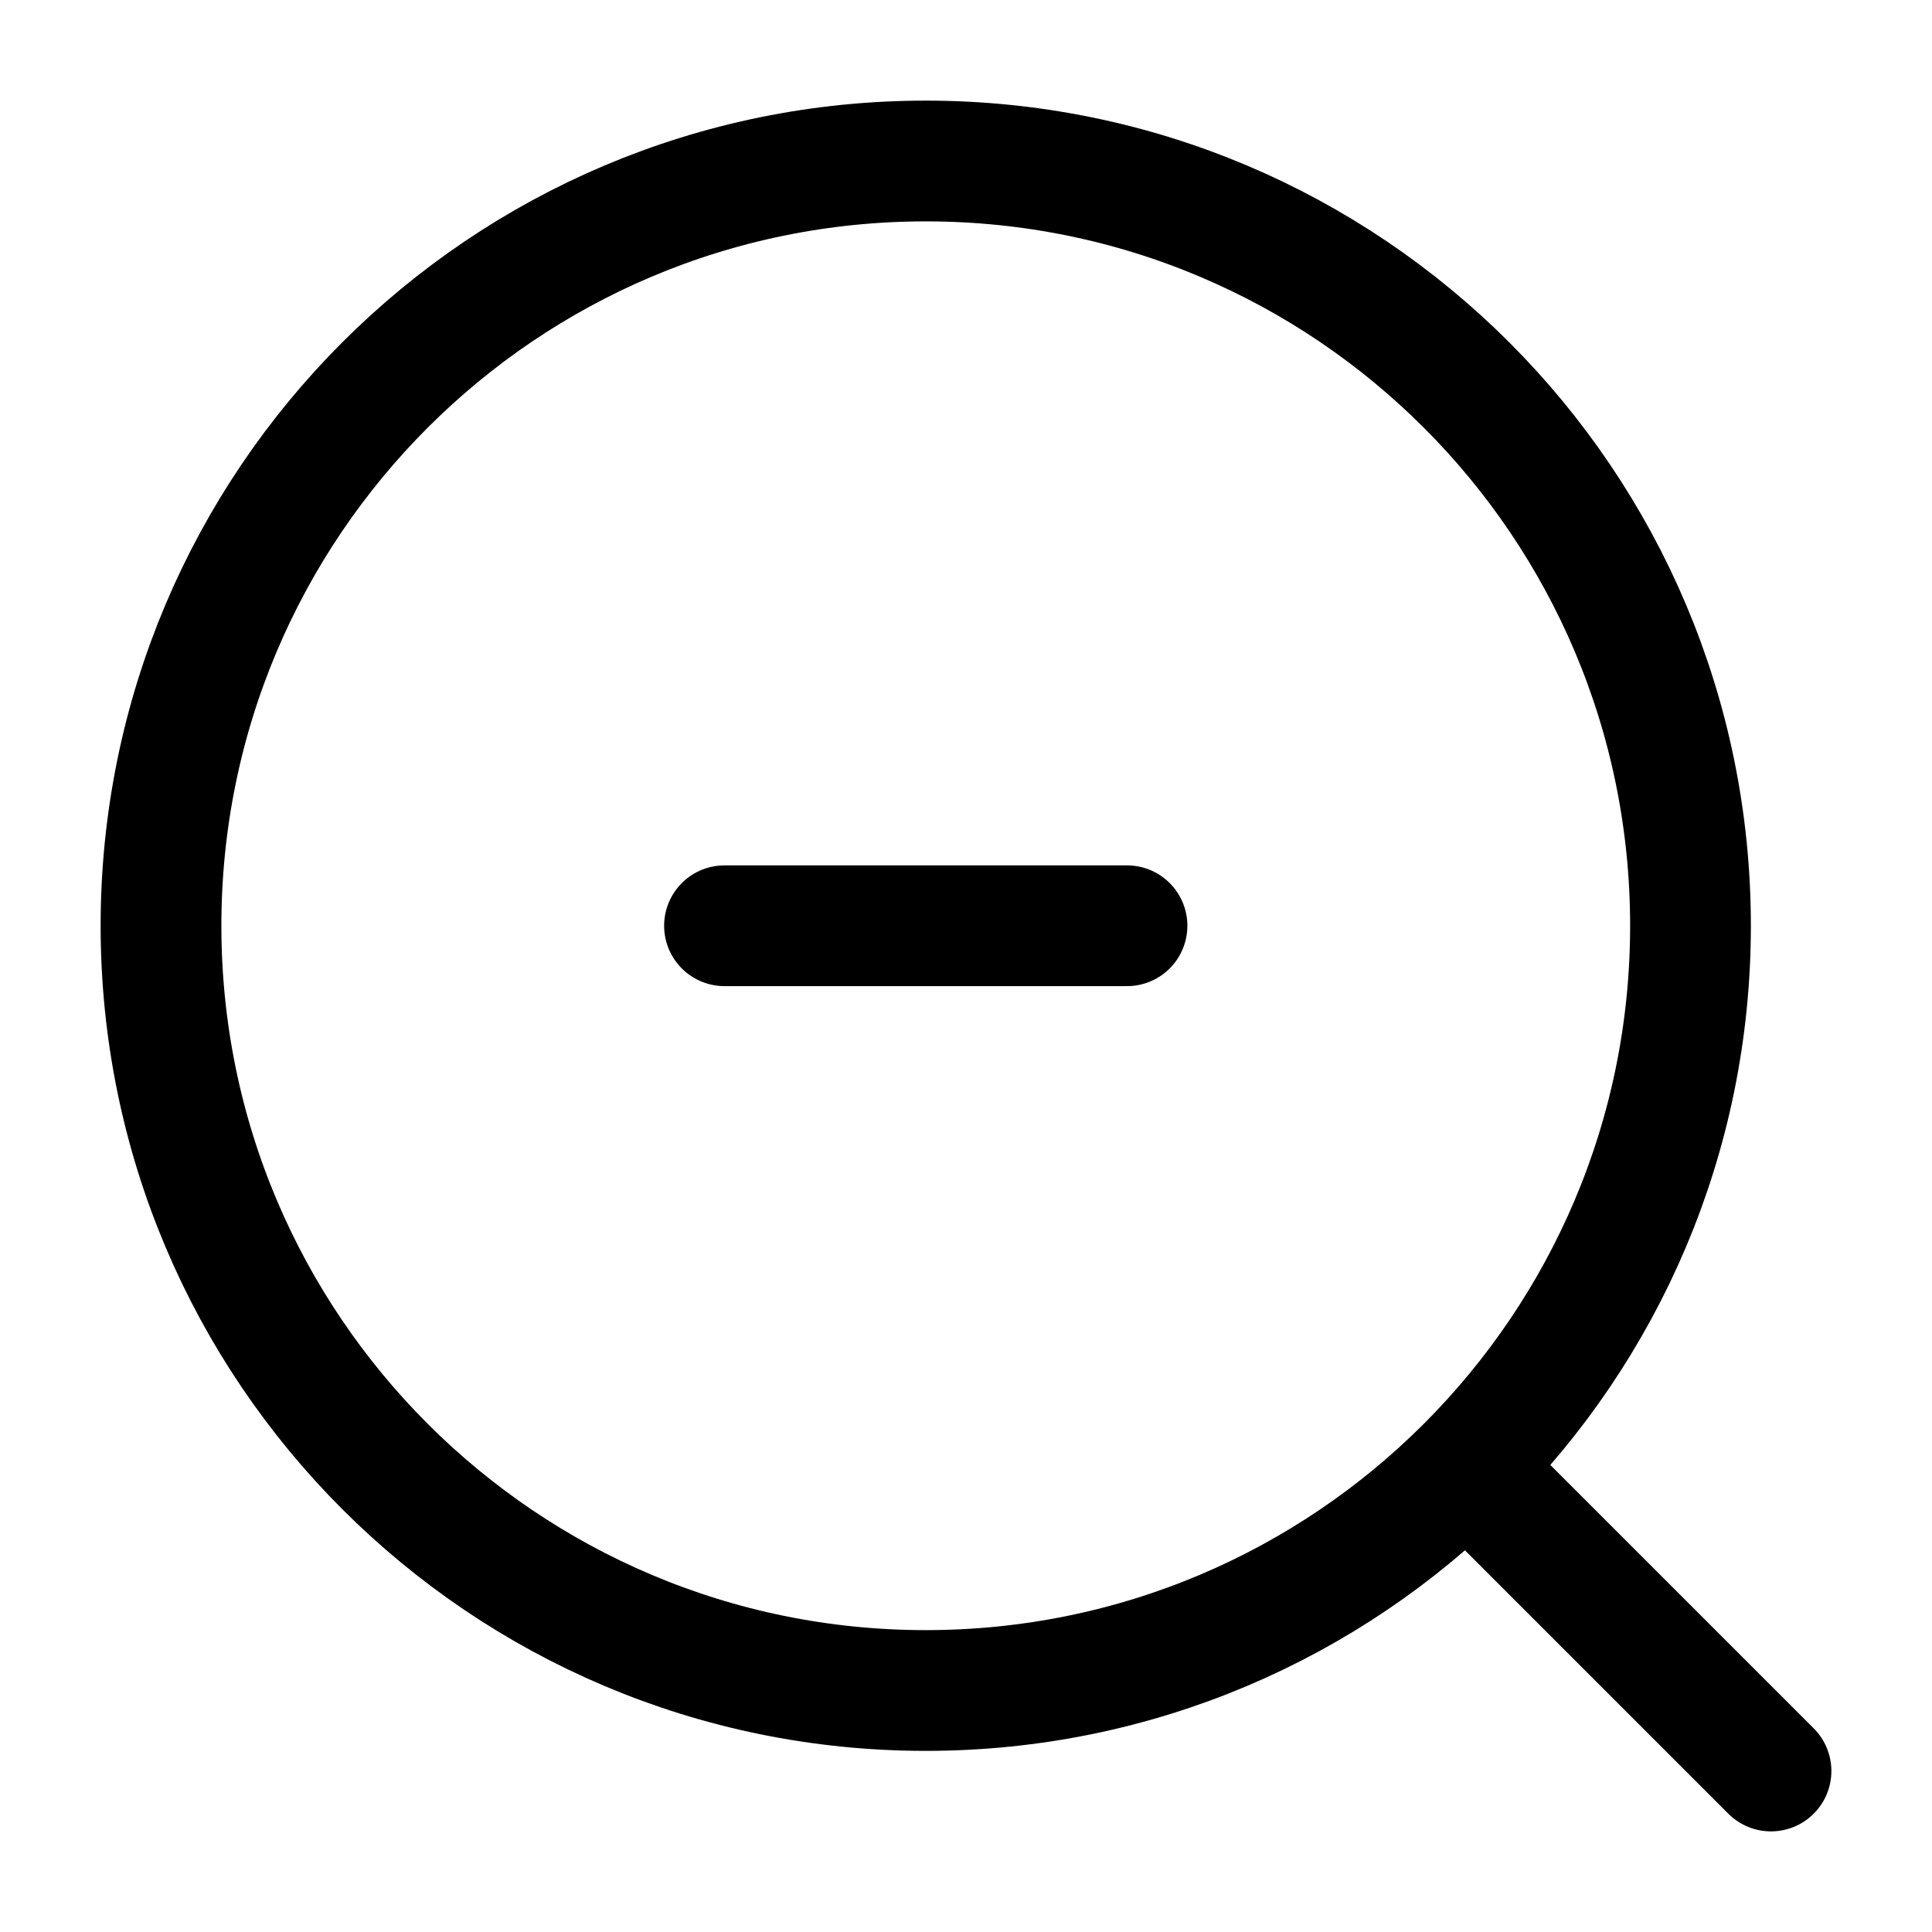
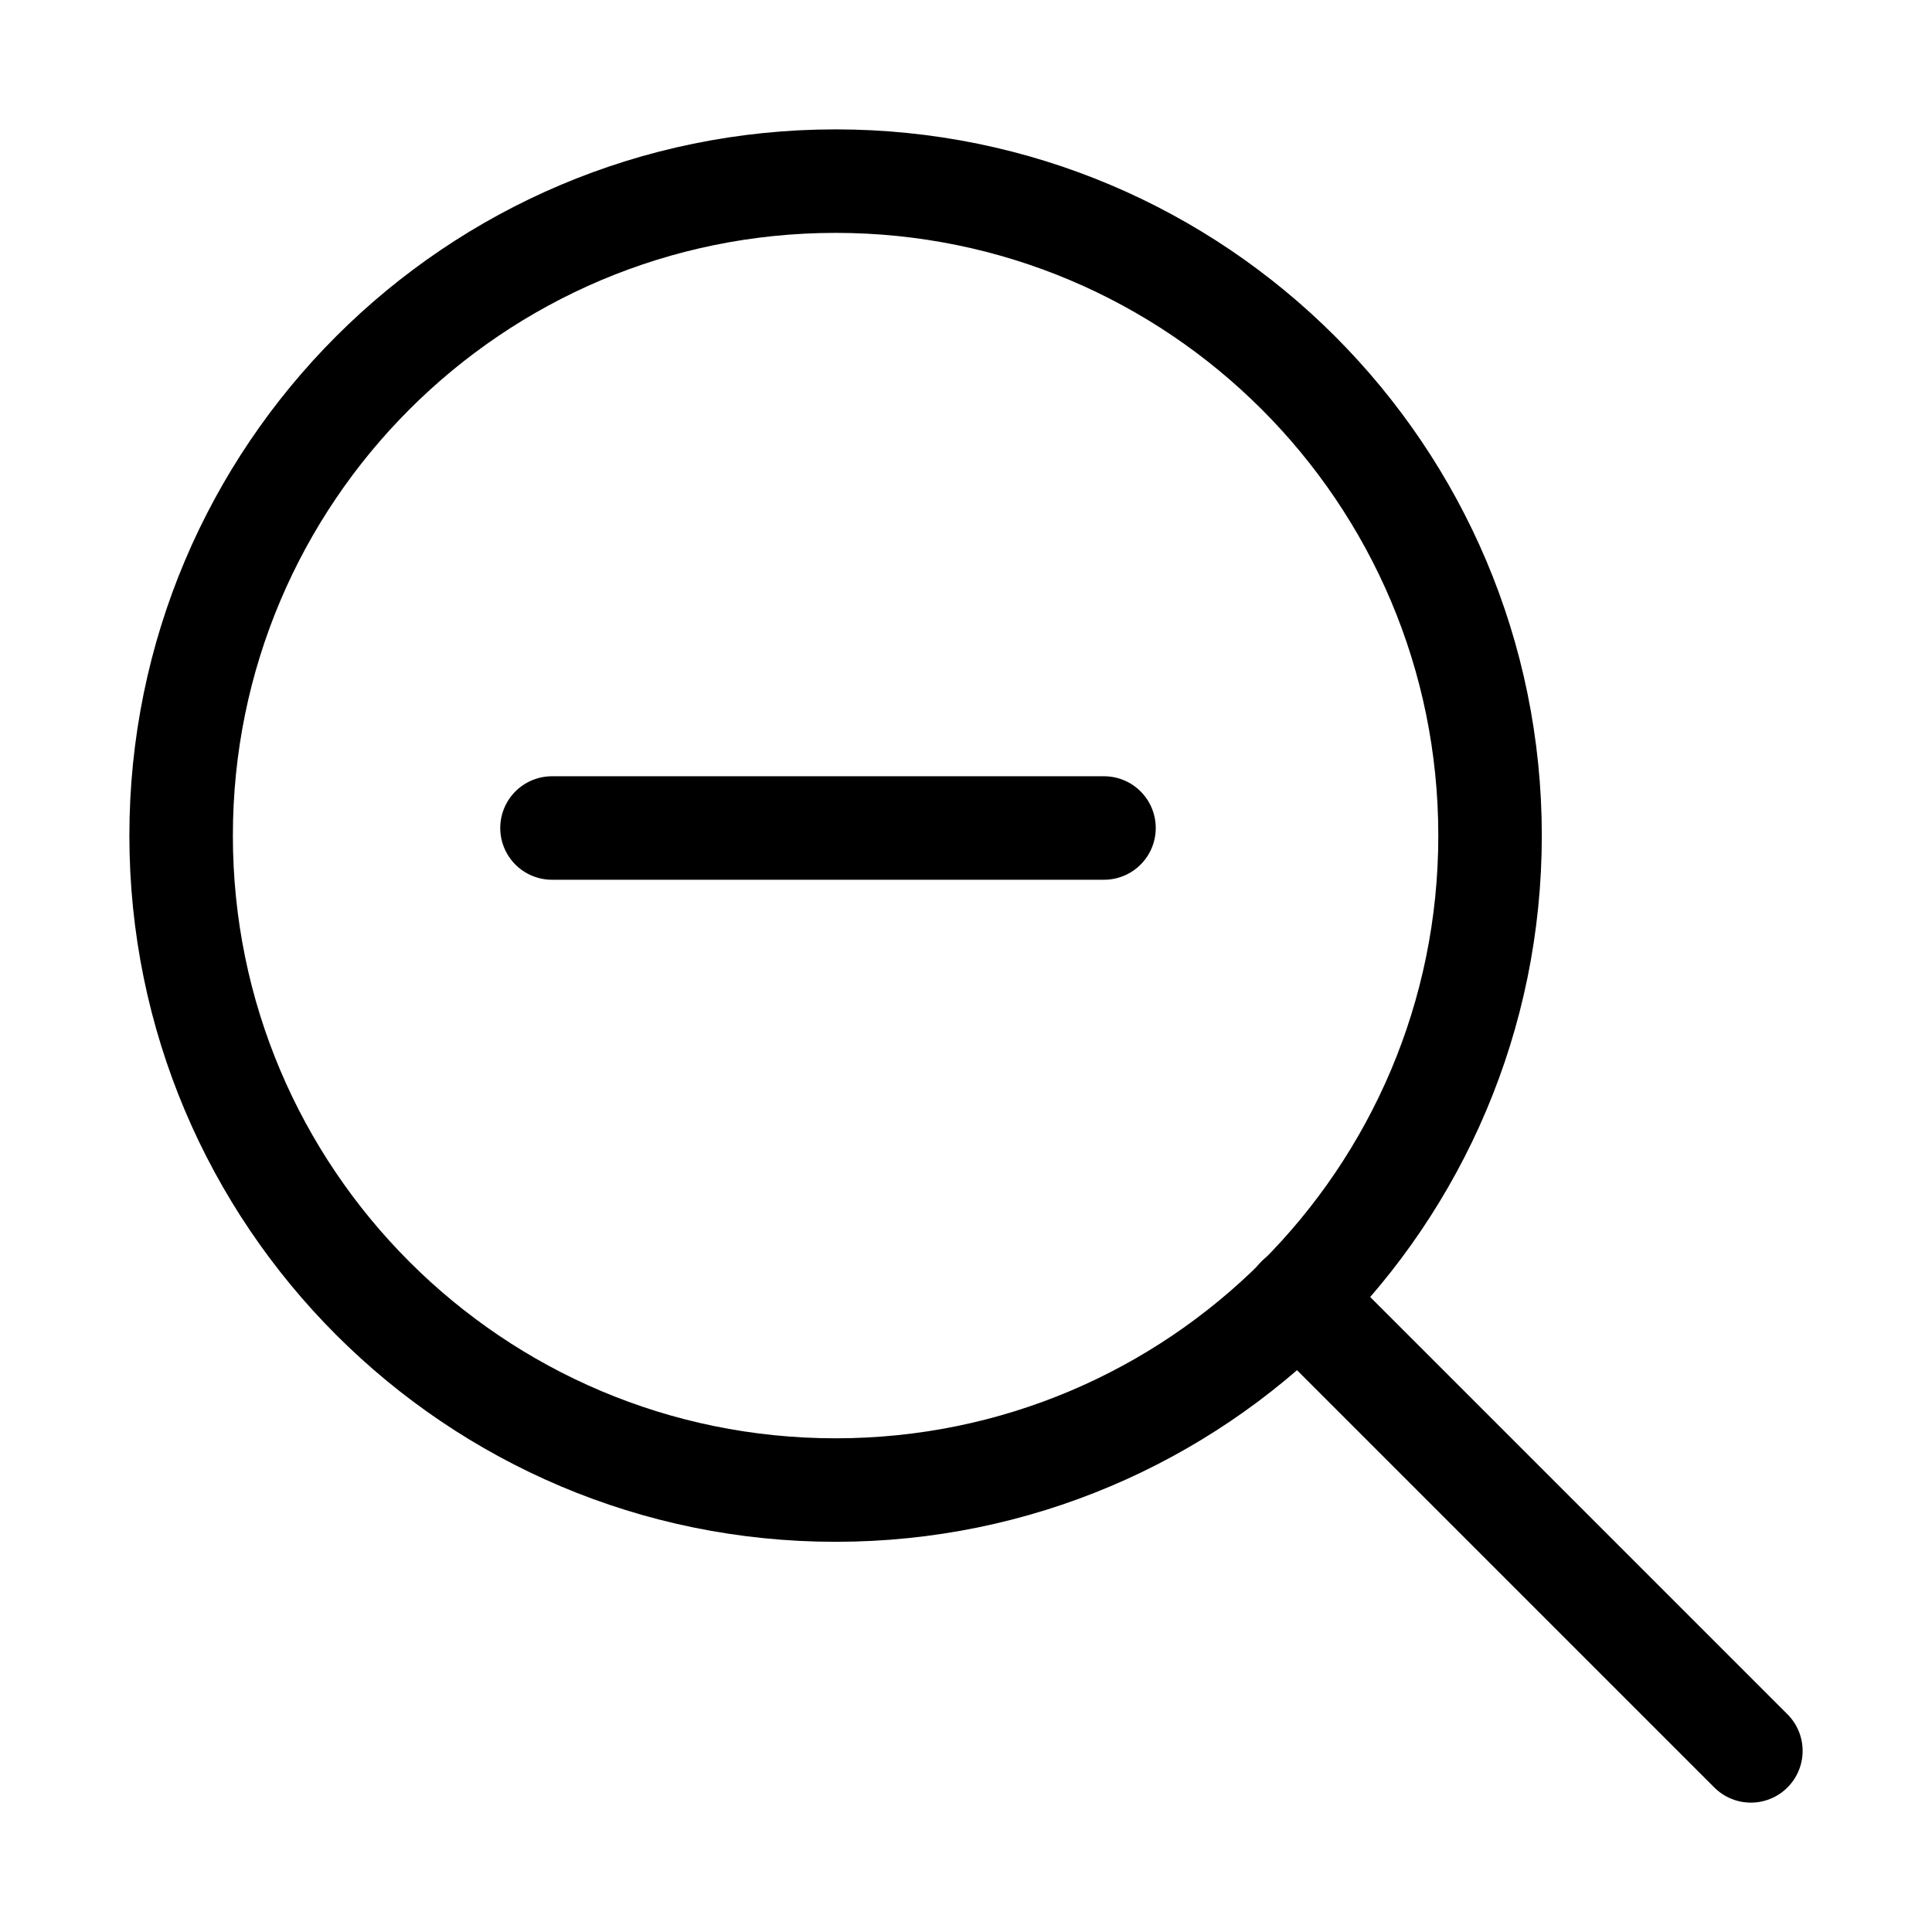
- <svg xmlns="http://www.w3.org/2000/svg" width="24" height="24" viewBox="0 0 24 24" fill="none">
-   <circle cx="11.5" cy="11.5" r="9.5" stroke="black" stroke-width="1.5" />
-   <path d="M18.5 18.5L22 22" stroke="black" stroke-width="1.5" stroke-linecap="round" />
-   <path d="M9 11.5H11.5H14" stroke="black" stroke-width="1.5" stroke-linecap="round" />
+ <svg xmlns="http://www.w3.org/2000/svg" width="28" height="28" viewBox="0 0 28 28" fill="none">
+   <path d="M12.11 21.595C17.348 21.595 21.595 17.348 21.595 12.11C21.595 6.872 17.348 2.625 12.11 2.625C6.872 2.625 2.625 6.872 2.625 12.11C2.625 17.348 6.872 21.595 12.11 21.595Z" stroke="#000001" stroke-width="1.5" stroke-linecap="round" stroke-linejoin="round" />
+   <path d="M25.375 25.375L18.812 18.812" stroke="#000001" stroke-width="1.5" stroke-linecap="round" stroke-linejoin="round" />
+   <path d="M8 12H16" stroke="black" stroke-width="1.5" stroke-linecap="round" />
</svg>
